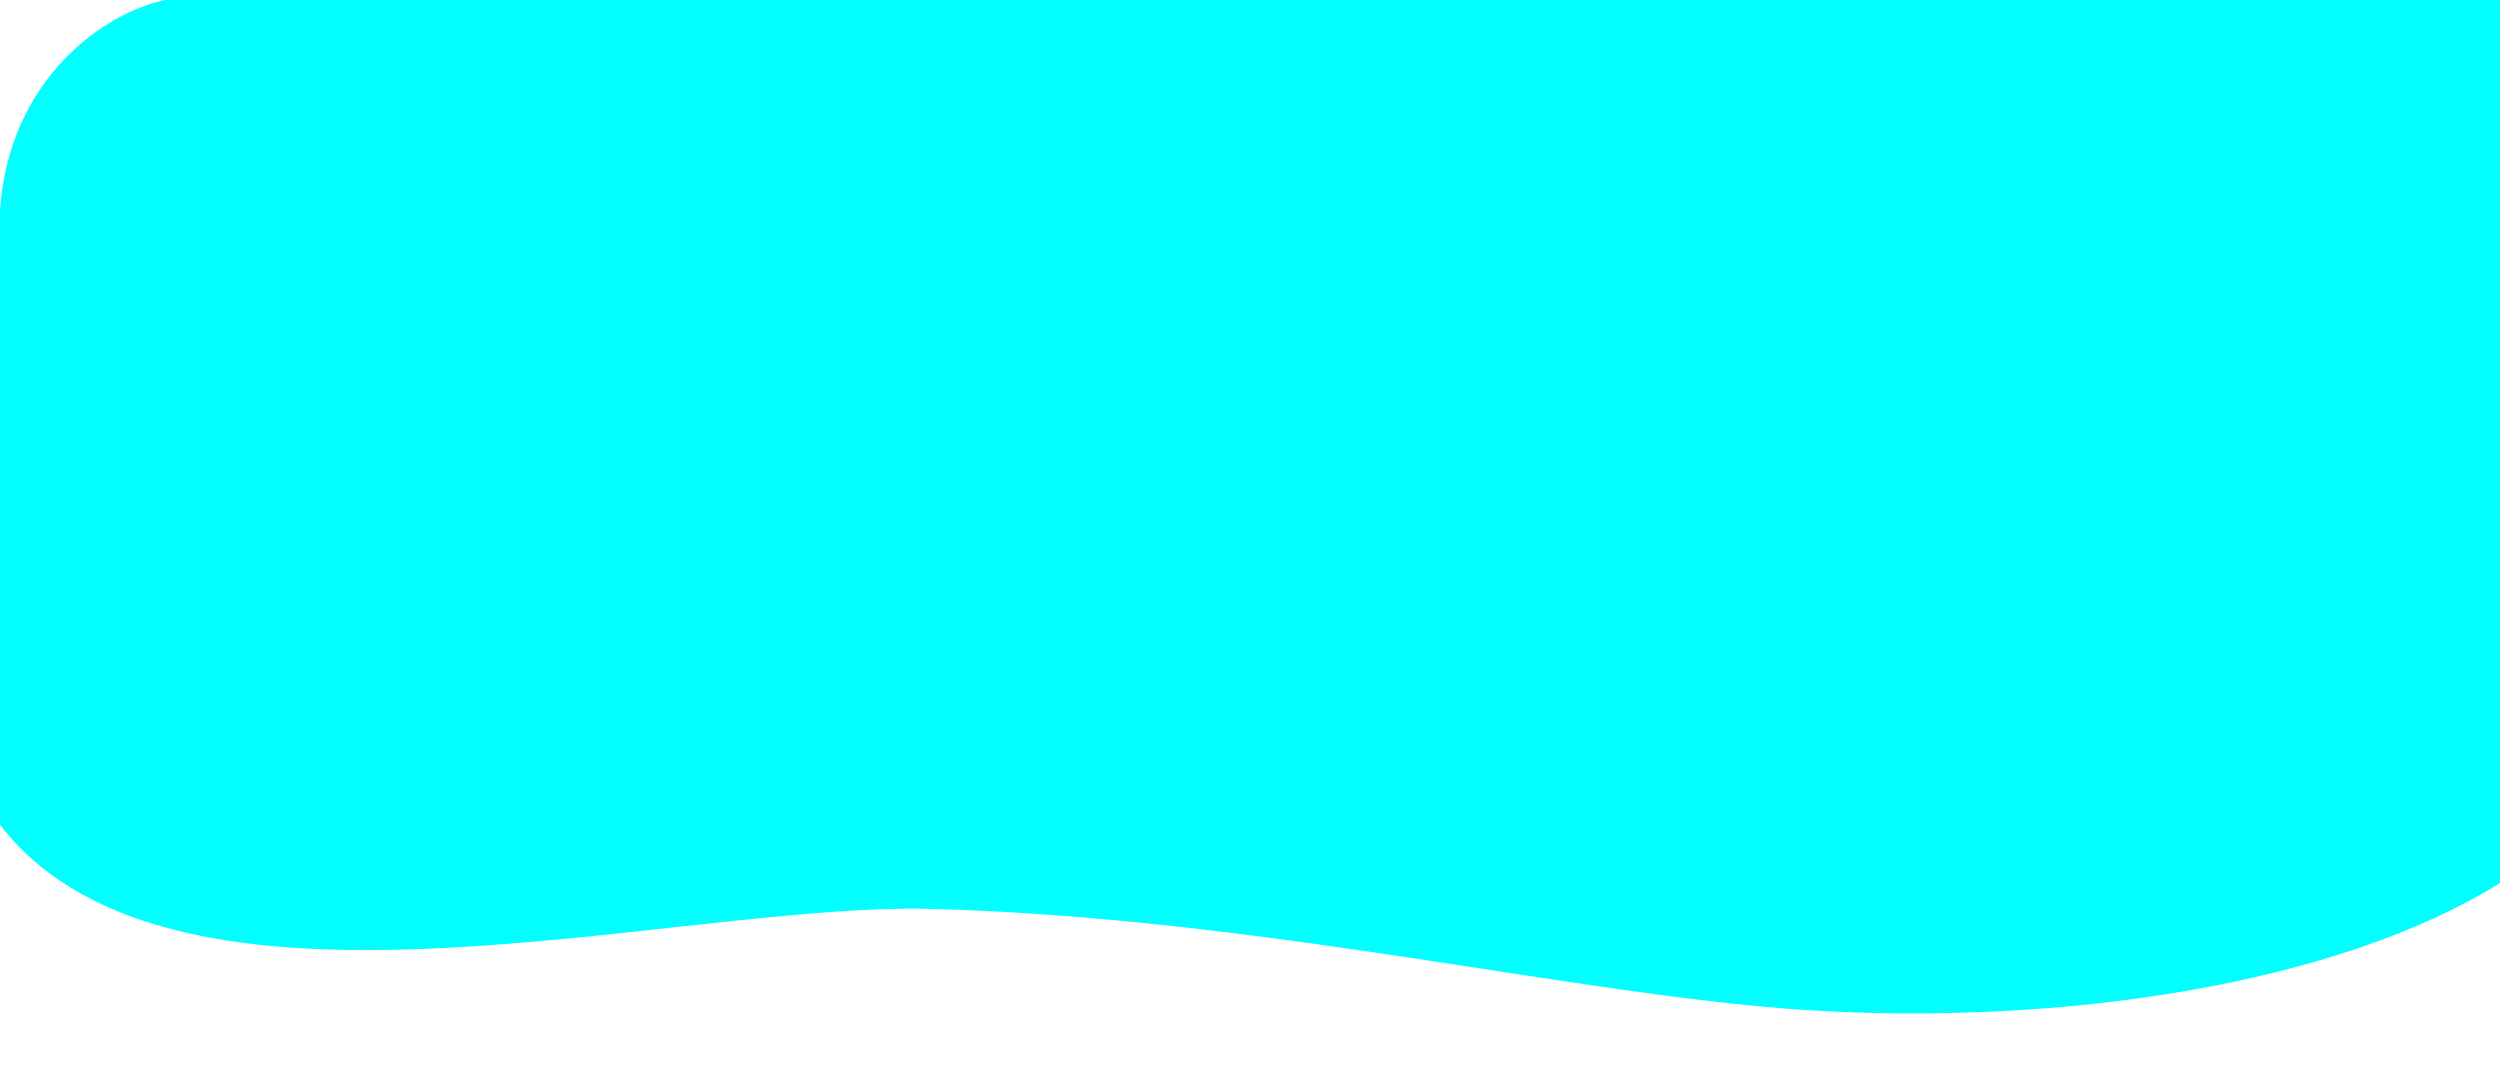
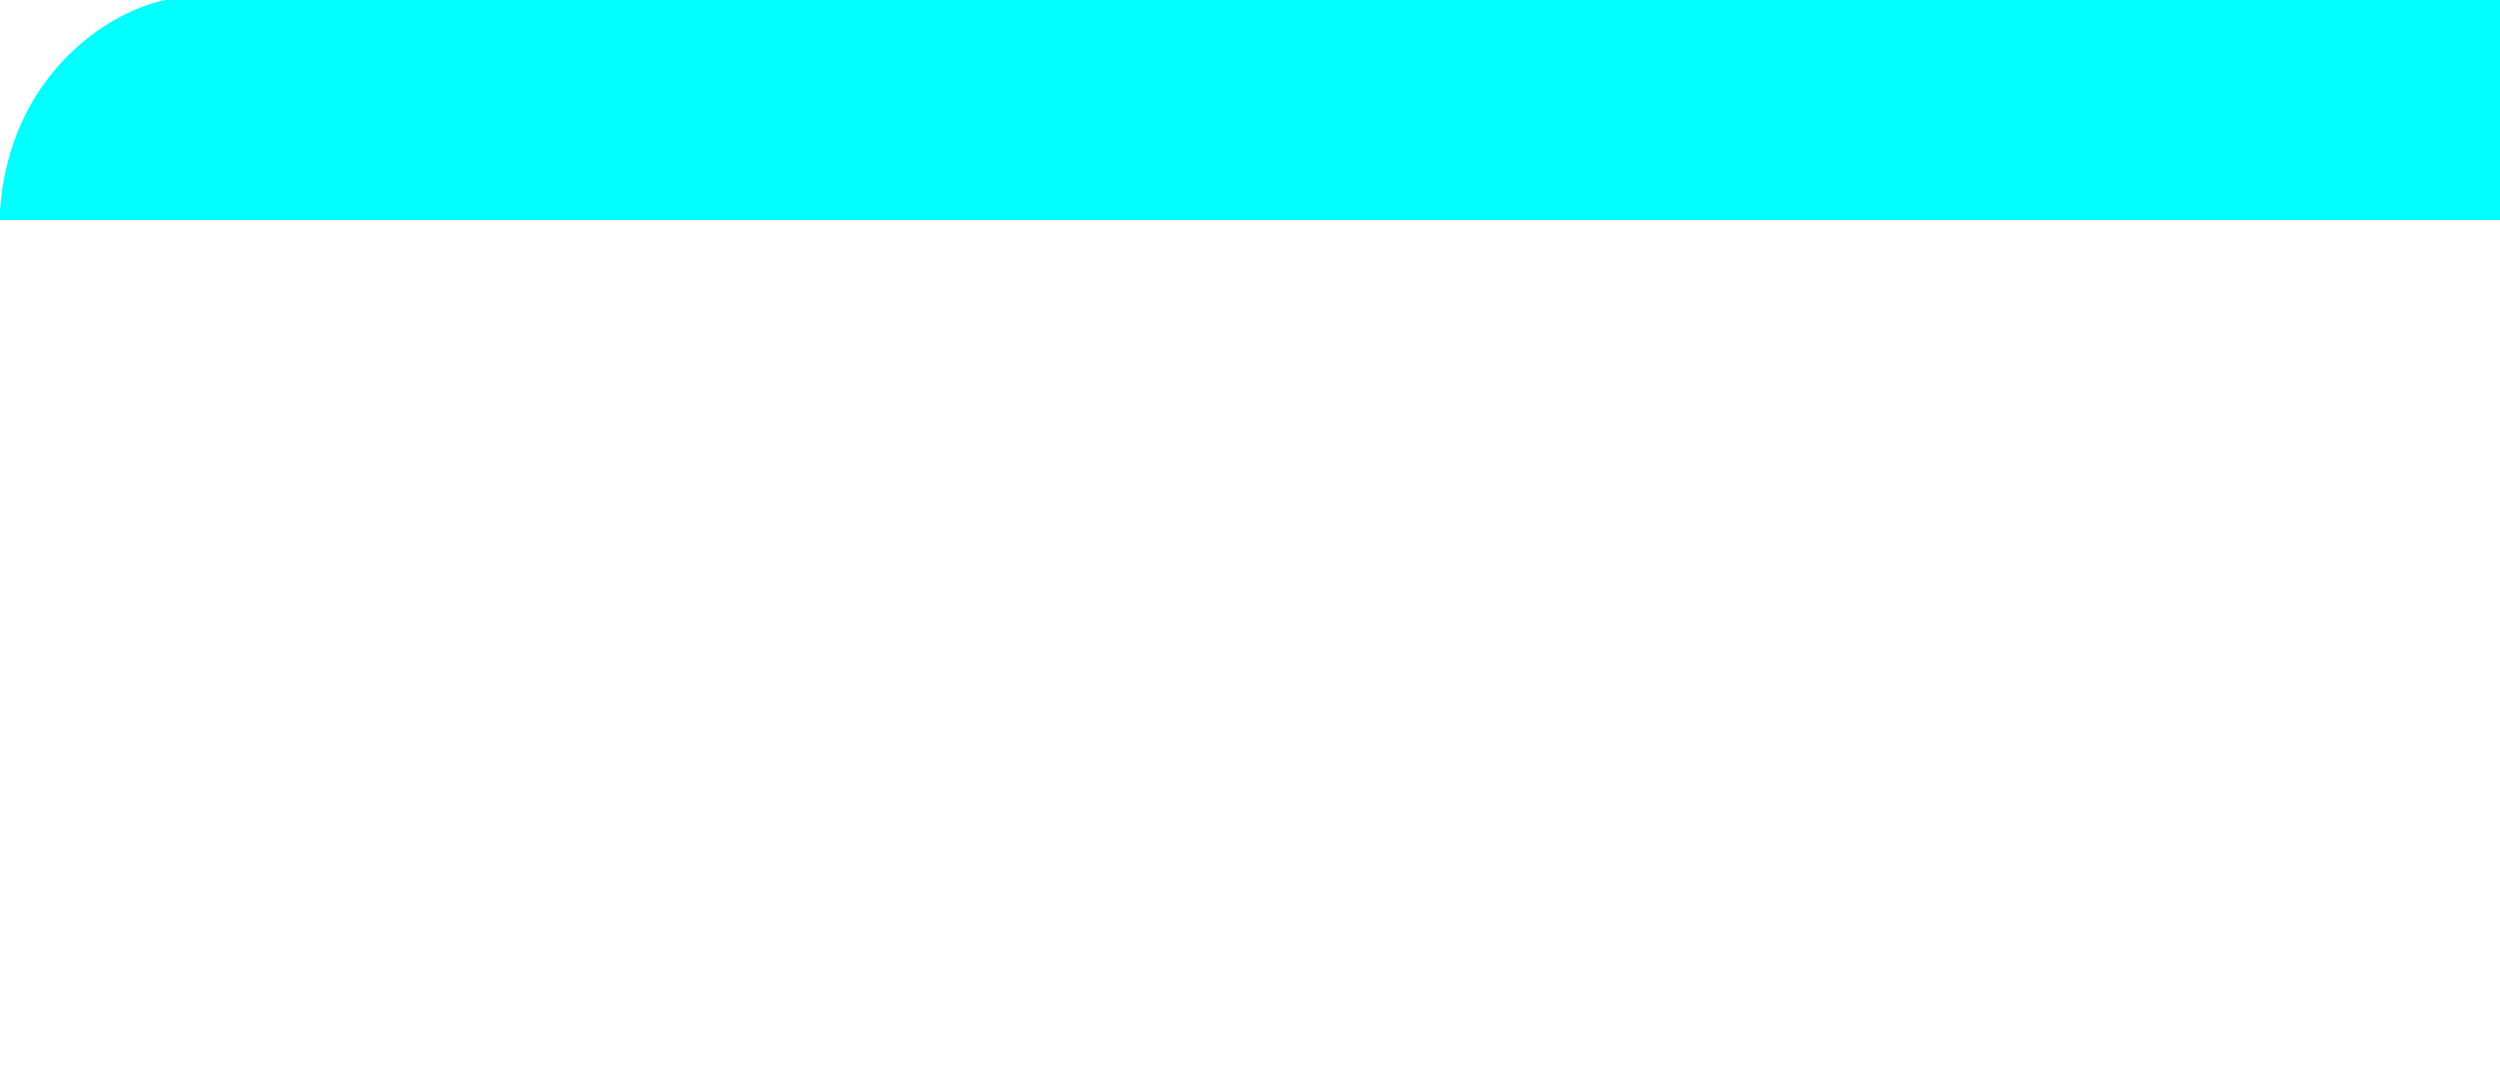
<svg xmlns="http://www.w3.org/2000/svg" width="1920" height="830.331" viewBox="0 0 1920 830.331" version="1.1" id="svg9">
  <defs id="defs6">
    <style id="style4">
      .cls-1 {
        fill: #0f0;
        fill-rule: evenodd;
        opacity: 1.7;
      }
    </style>
  </defs>
-   <path id="Rounded_Rectangle_514" data-name="Rounded Rectangle 514" class="cls-1" d="m 1920,0 0,678.113 C 1795.776,755.853 1583.516,788.122 1387.557,775.734 1212.744,764.683 969.3,704.781 715.257,698.026 519.521,692.821 149.137,801.388 8.533,643.773 -117.286,502.814 0,161.225 0,161.225 7.135,60.411 79.776,9.928 126.84,0 Z" style="fill:#00ffff;stroke-width:1.289" />
+   <path id="path11" style="fill:#00ffff;stroke-width:1.289" d="M 126.84 0 C 79.776 9.928 7.135 60.41 0 161.225 C 1.2254162e-15 161.225 -1.597 166.25 -2.48 168.961 L 1920 168.961 L 1920 0 L 126.84 0 z " />
</svg>
